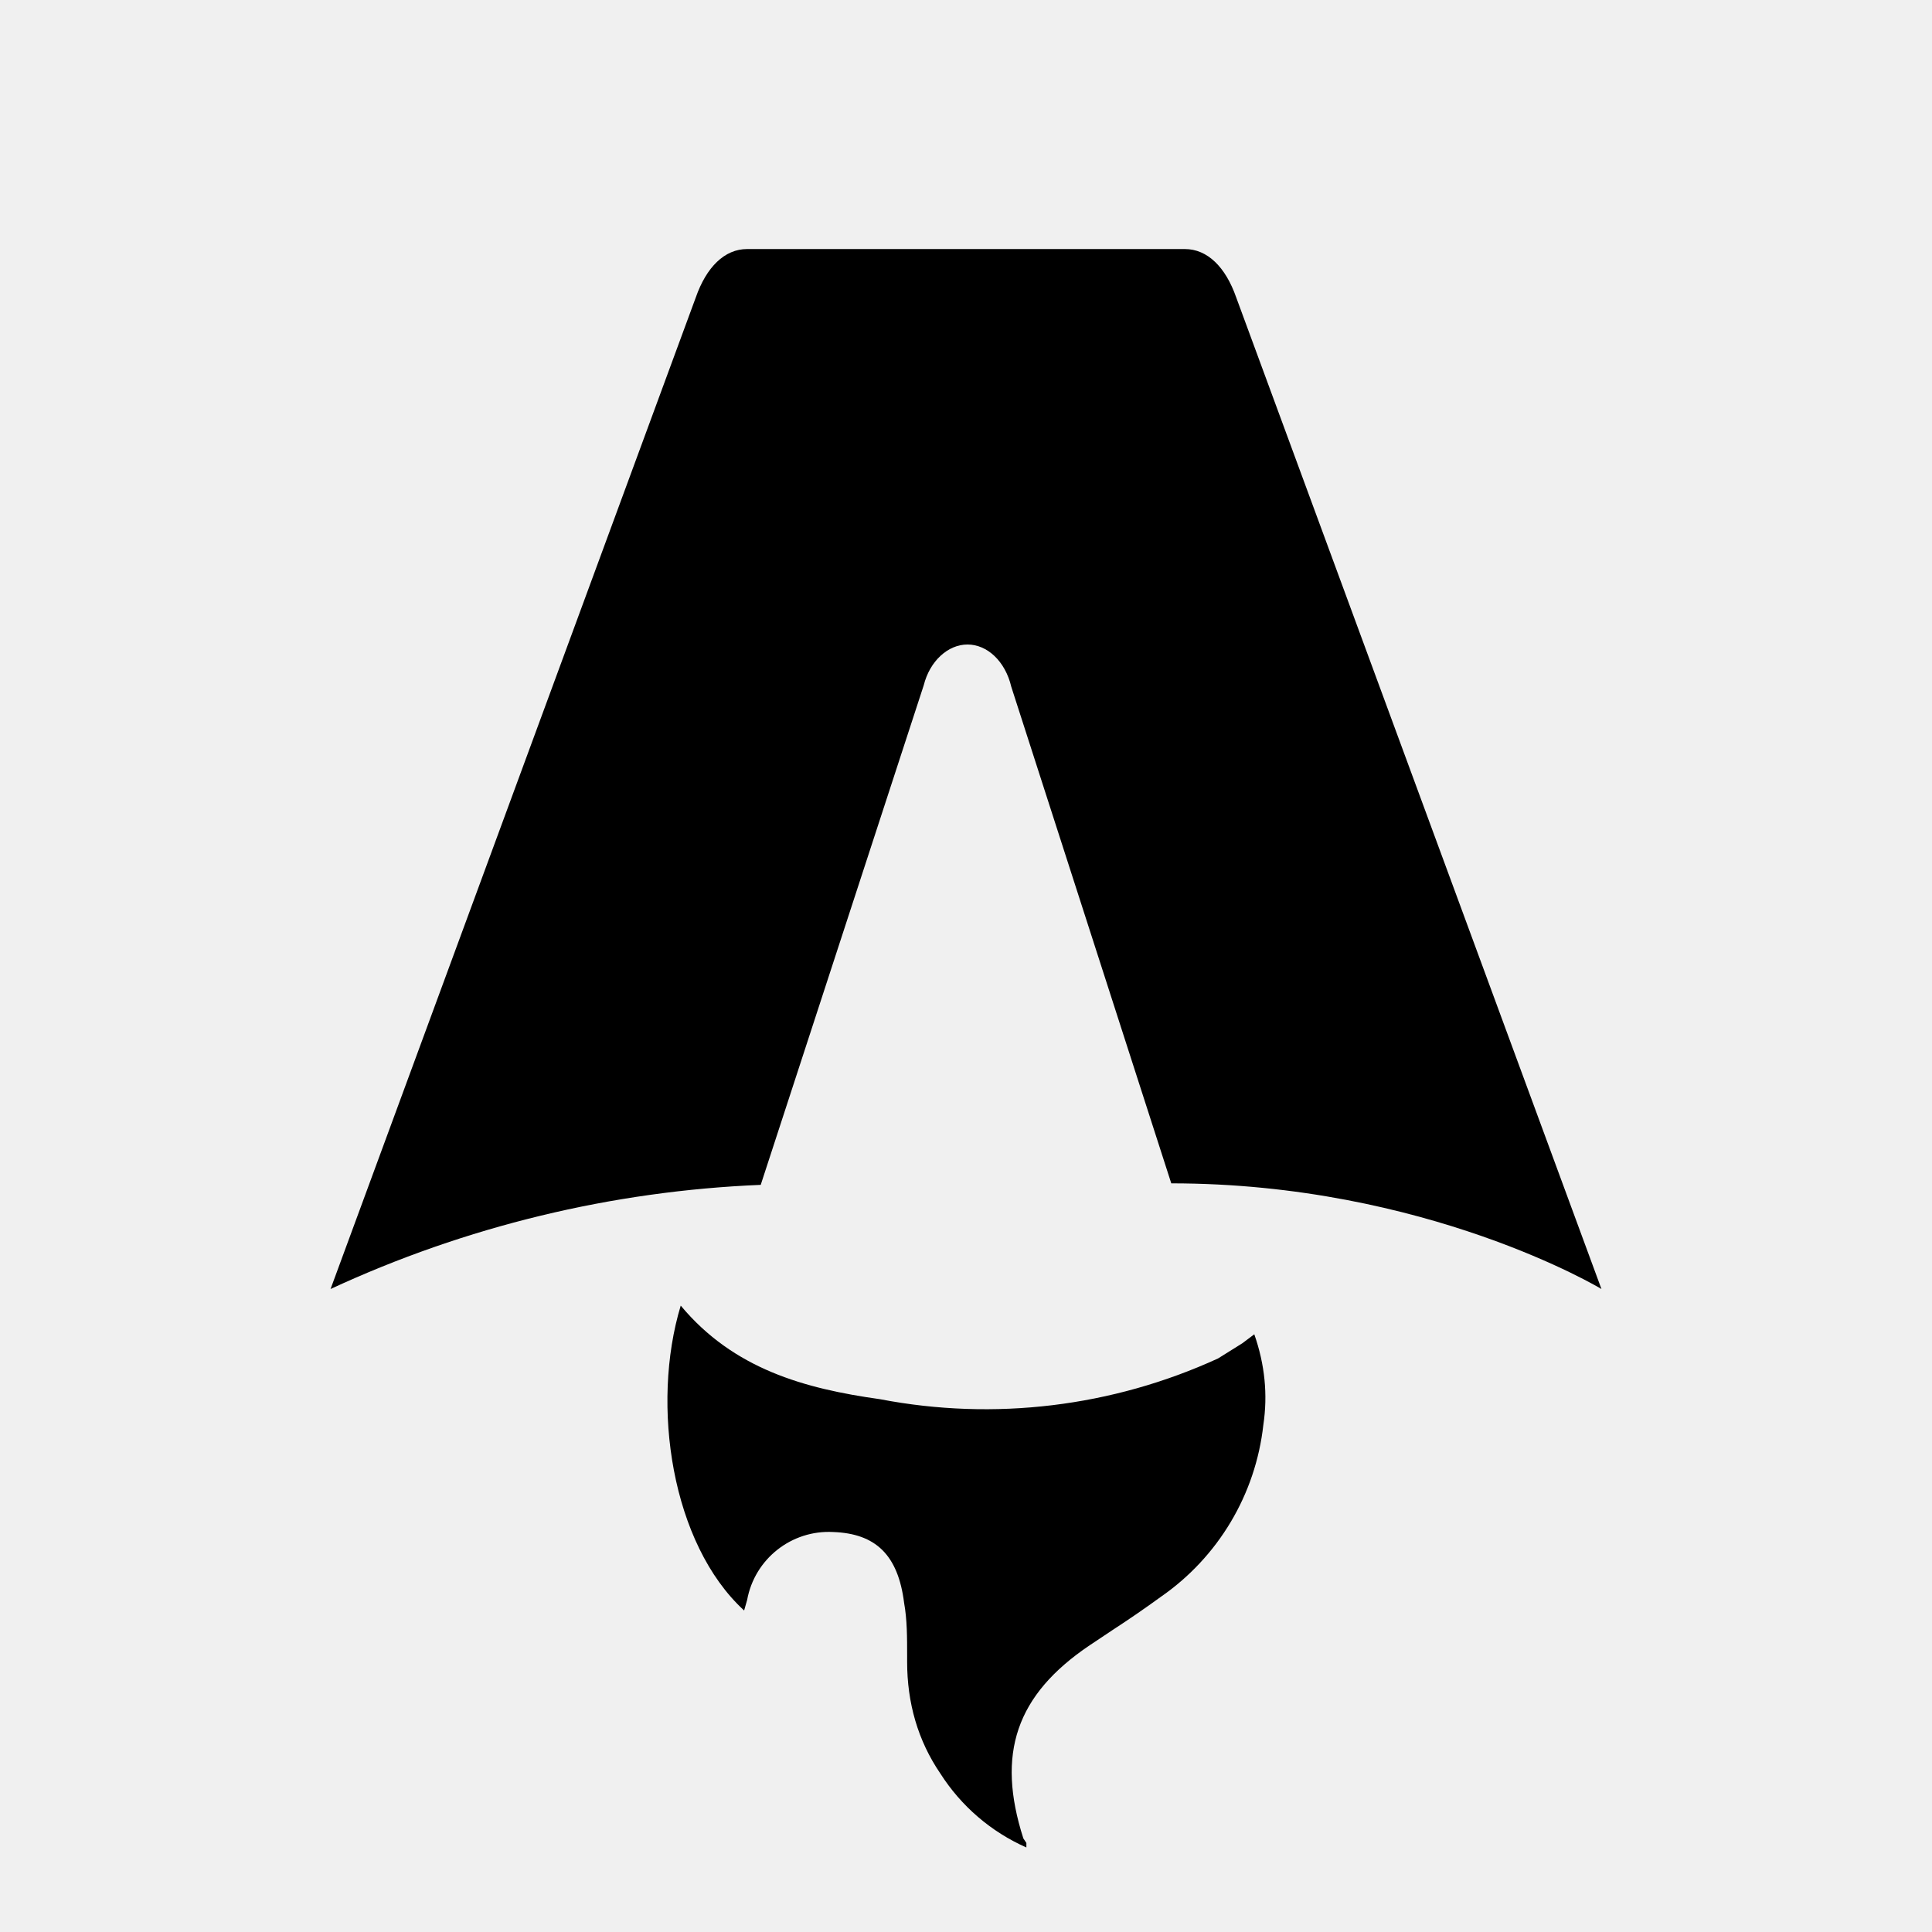
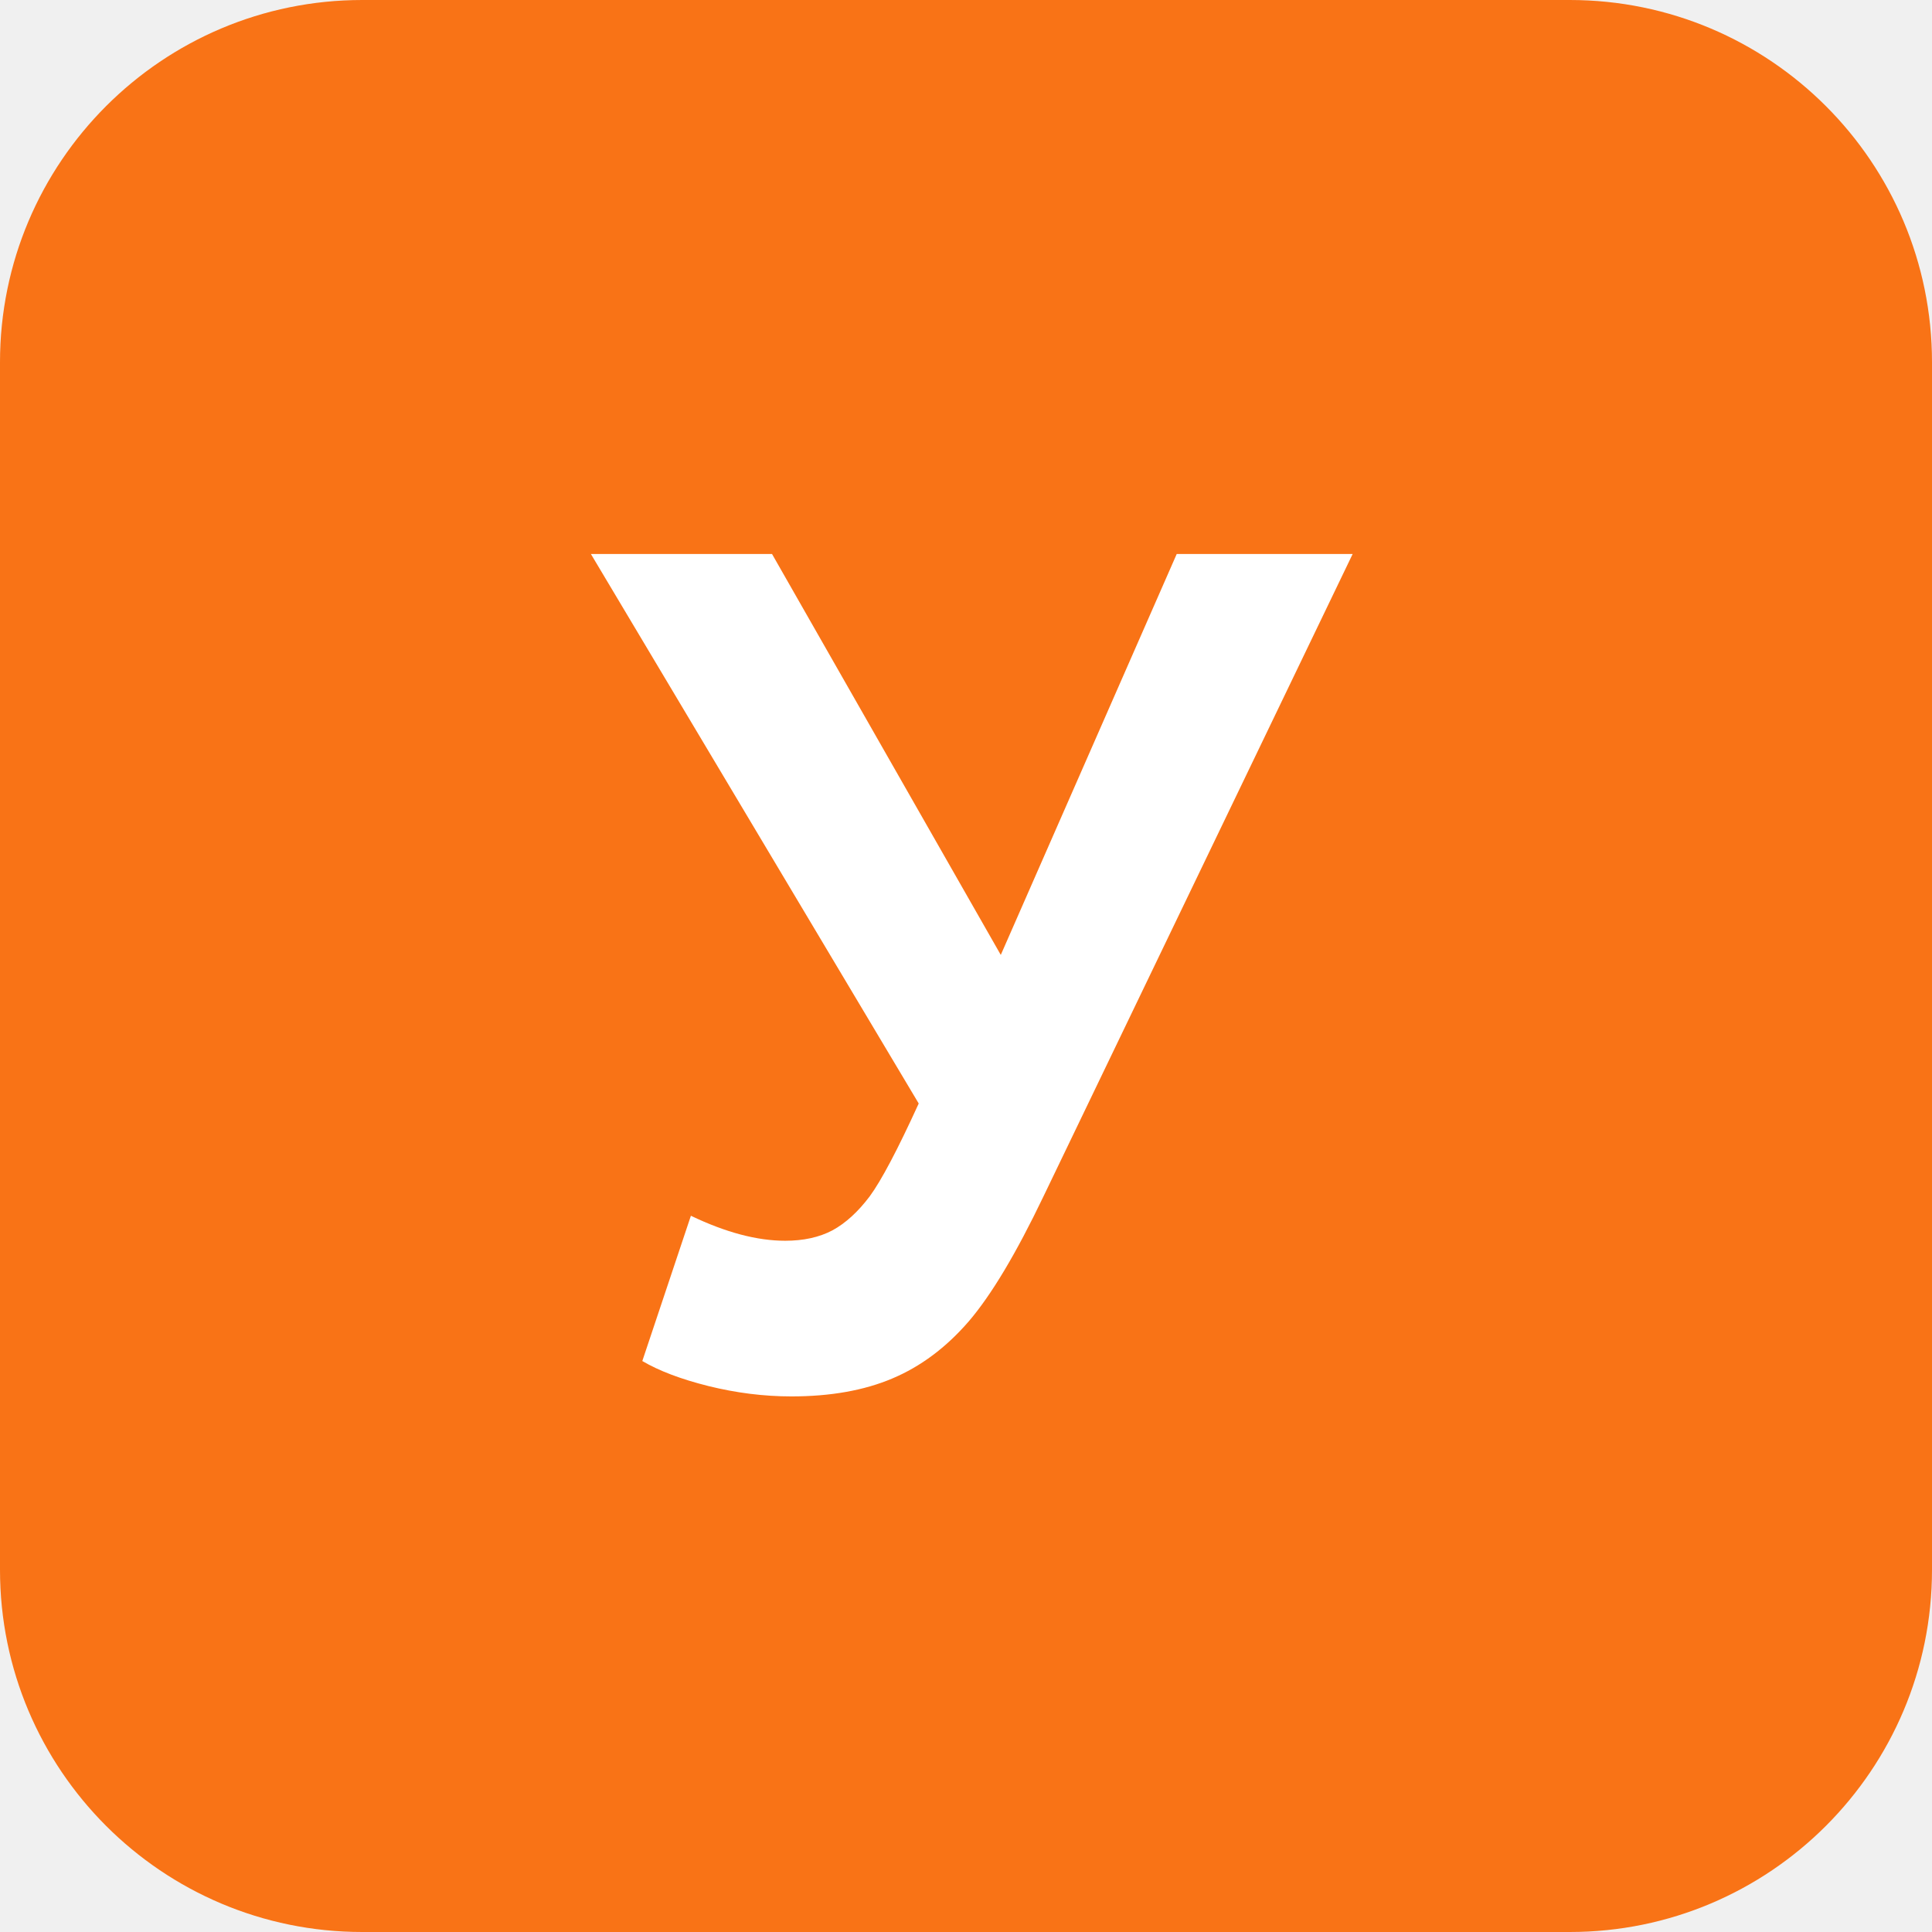
- <svg xmlns="http://www.w3.org/2000/svg" fill="none" viewBox="0 0 128 128">
-   <path d="M50.4 78.5a75.1 75.1 0 0 0-28.5 6.9l24.2-65.7c.7-2 1.9-3.2 3.4-3.2h29c1.5 0 2.7 1.2 3.4 3.2l24.2 65.7s-11.6-7-28.5-7L67 45.5c-.4-1.7-1.6-2.8-2.9-2.8-1.3 0-2.5 1.1-2.9 2.7L50.4 78.5Zm-1.1 28.2Zm-4.2-20.2c-2 6.6-.6 15.8 4.2 20.2a17.5 17.5 0 0 1 .2-.7 5.5 5.5 0 0 1 5.7-4.5c2.8.1 4.3 1.5 4.7 4.7.2 1.1.2 2.3.2 3.5v.4c0 2.7.7 5.2 2.2 7.4a13 13 0 0 0 5.7 4.9v-.3l-.2-.3c-1.8-5.6-.5-9.5 4.4-12.8l1.5-1a73 73 0 0 0 3.2-2.2 16 16 0 0 0 6.8-11.4c.3-2 .1-4-.6-6l-.8.6-1.6 1a37 37 0 0 1-22.4 2.7c-5-.7-9.7-2-13.2-6.2Z" />
-   <style>
-         path { fill: #000; }
-         @media (prefers-color-scheme: dark) {
-             path { fill: #FFF; }
-         }
-     </style>
+ <svg xmlns="http://www.w3.org/2000/svg" viewBox="0 0 64 64" fill="none">
+   <rect width="64" height="64" rx="12" fill="#F97316" />
+   <text x="50%" y="50%" dominant-baseline="central" text-anchor="middle" font-family="Arial, sans-serif" font-size="40" font-weight="700" fill="#FFFFFF" letter-spacing="-1">У</text>
</svg>
